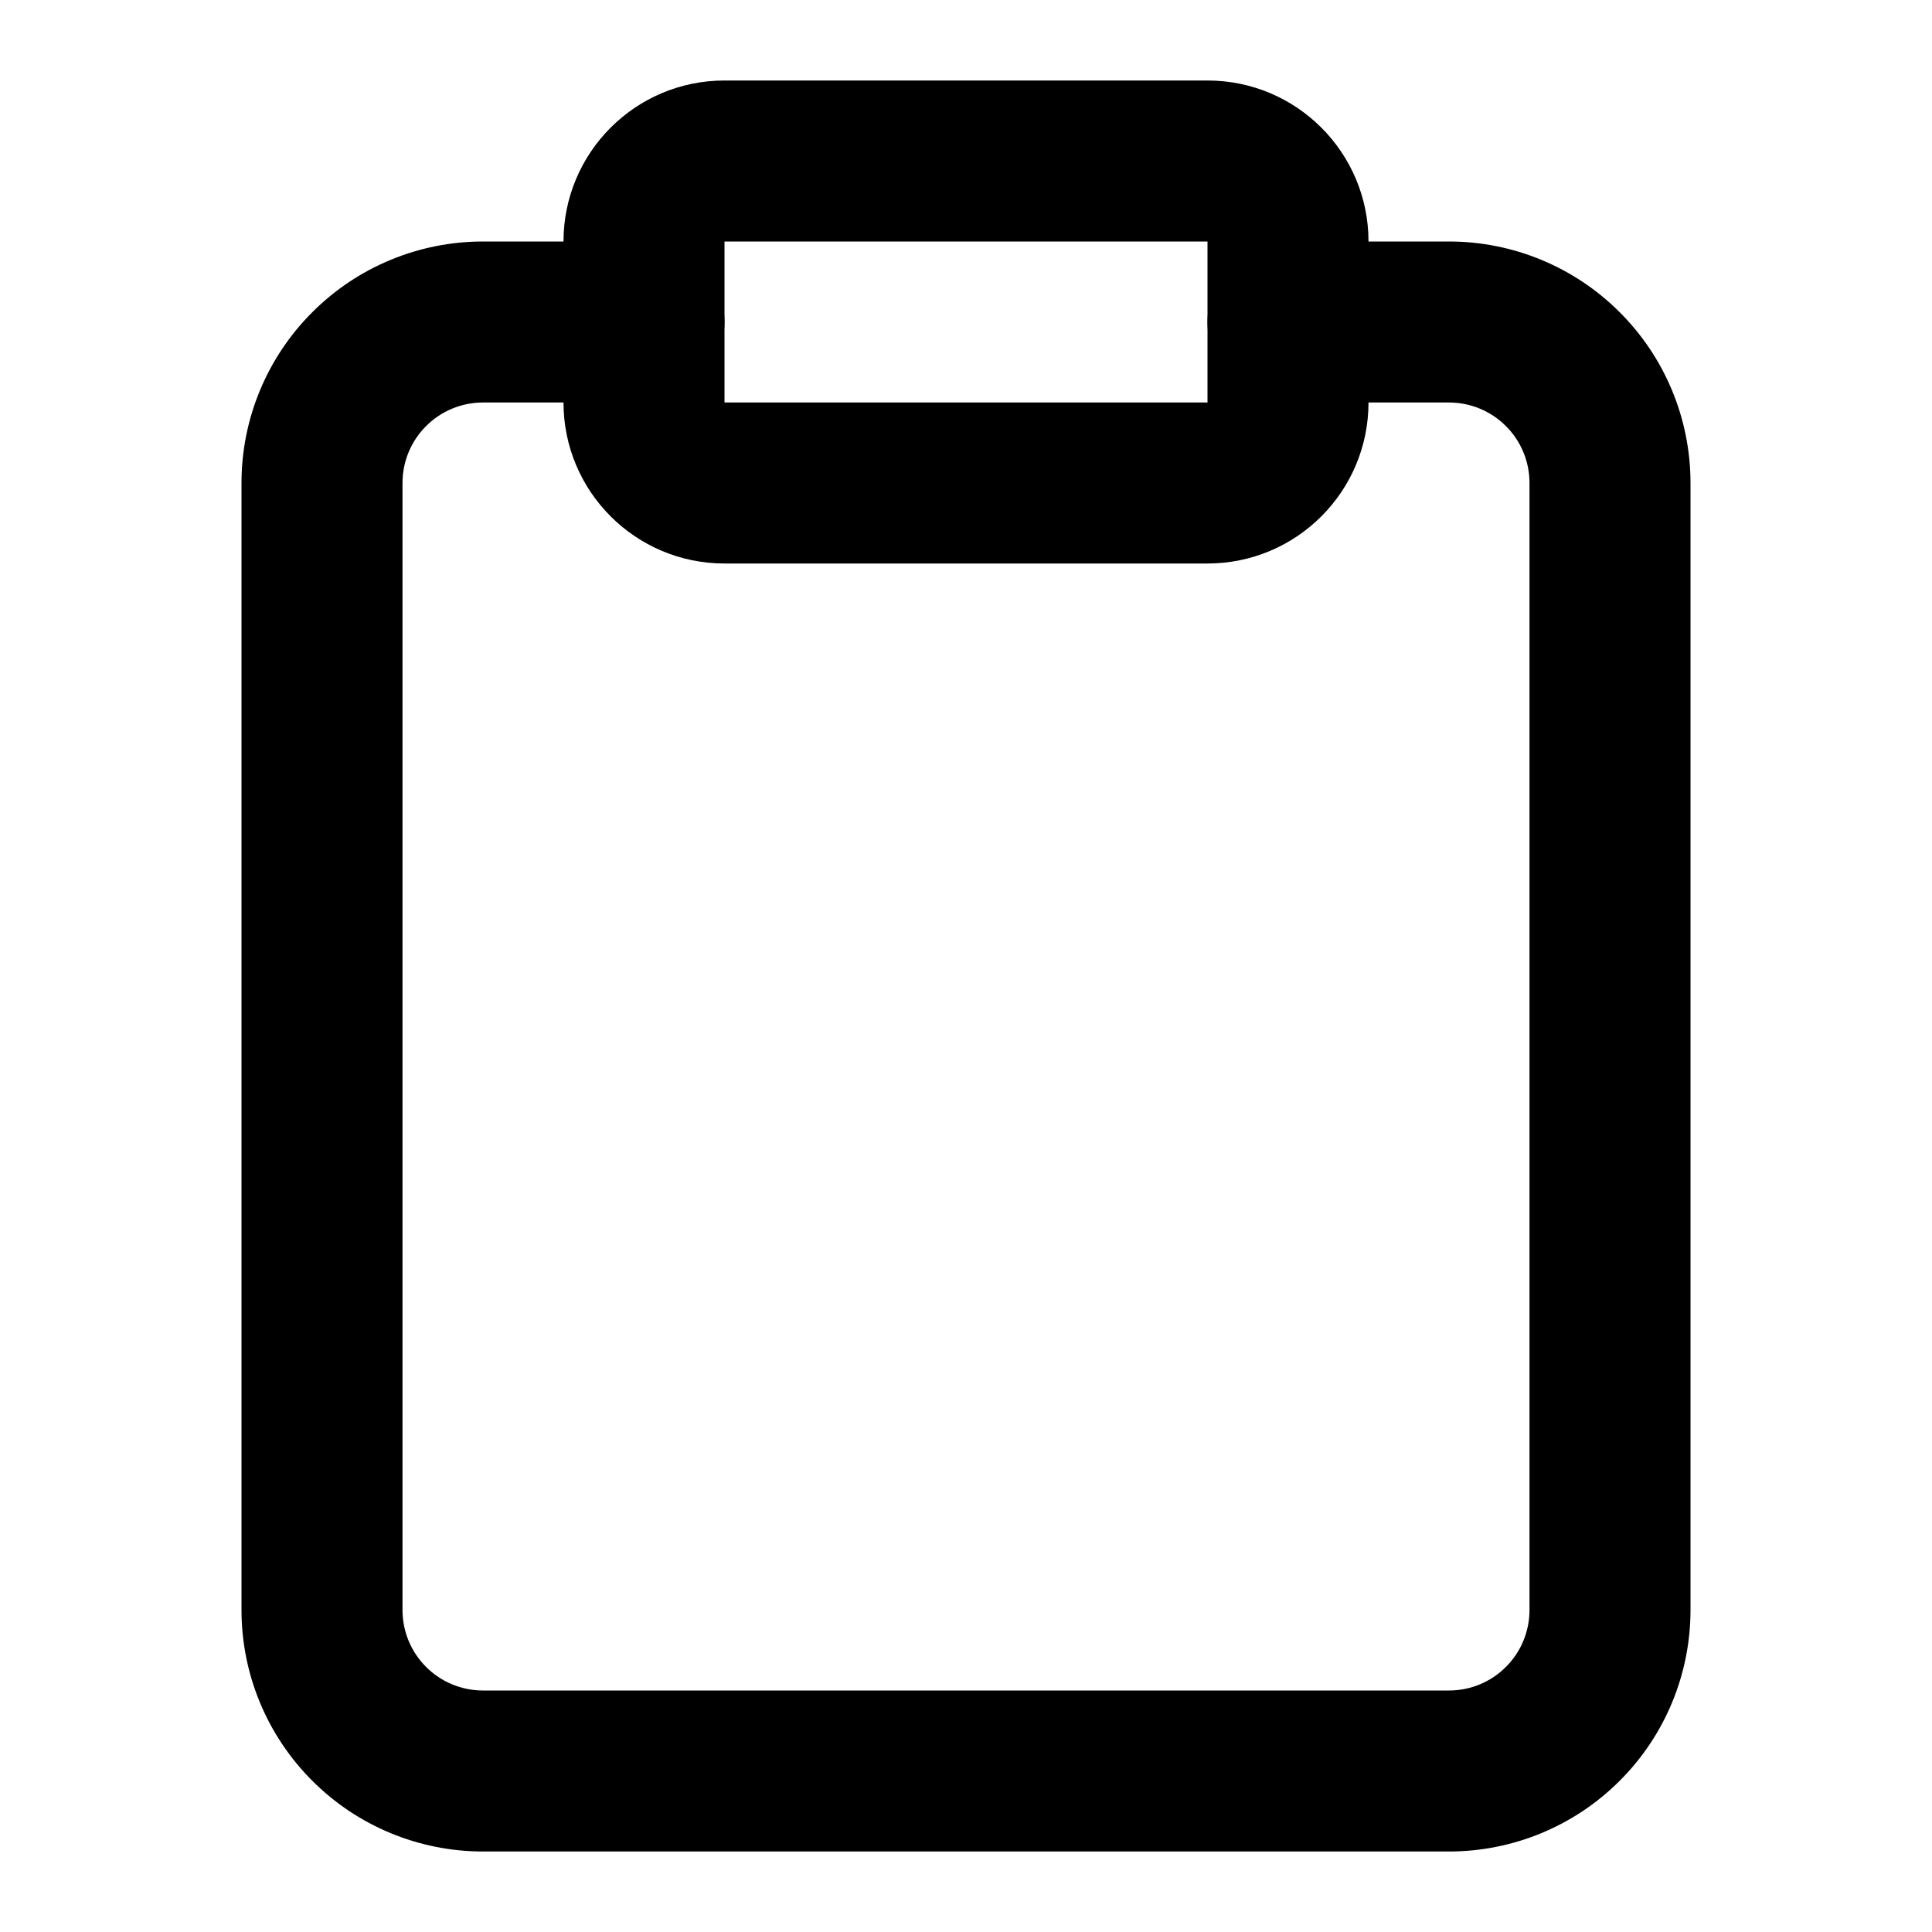
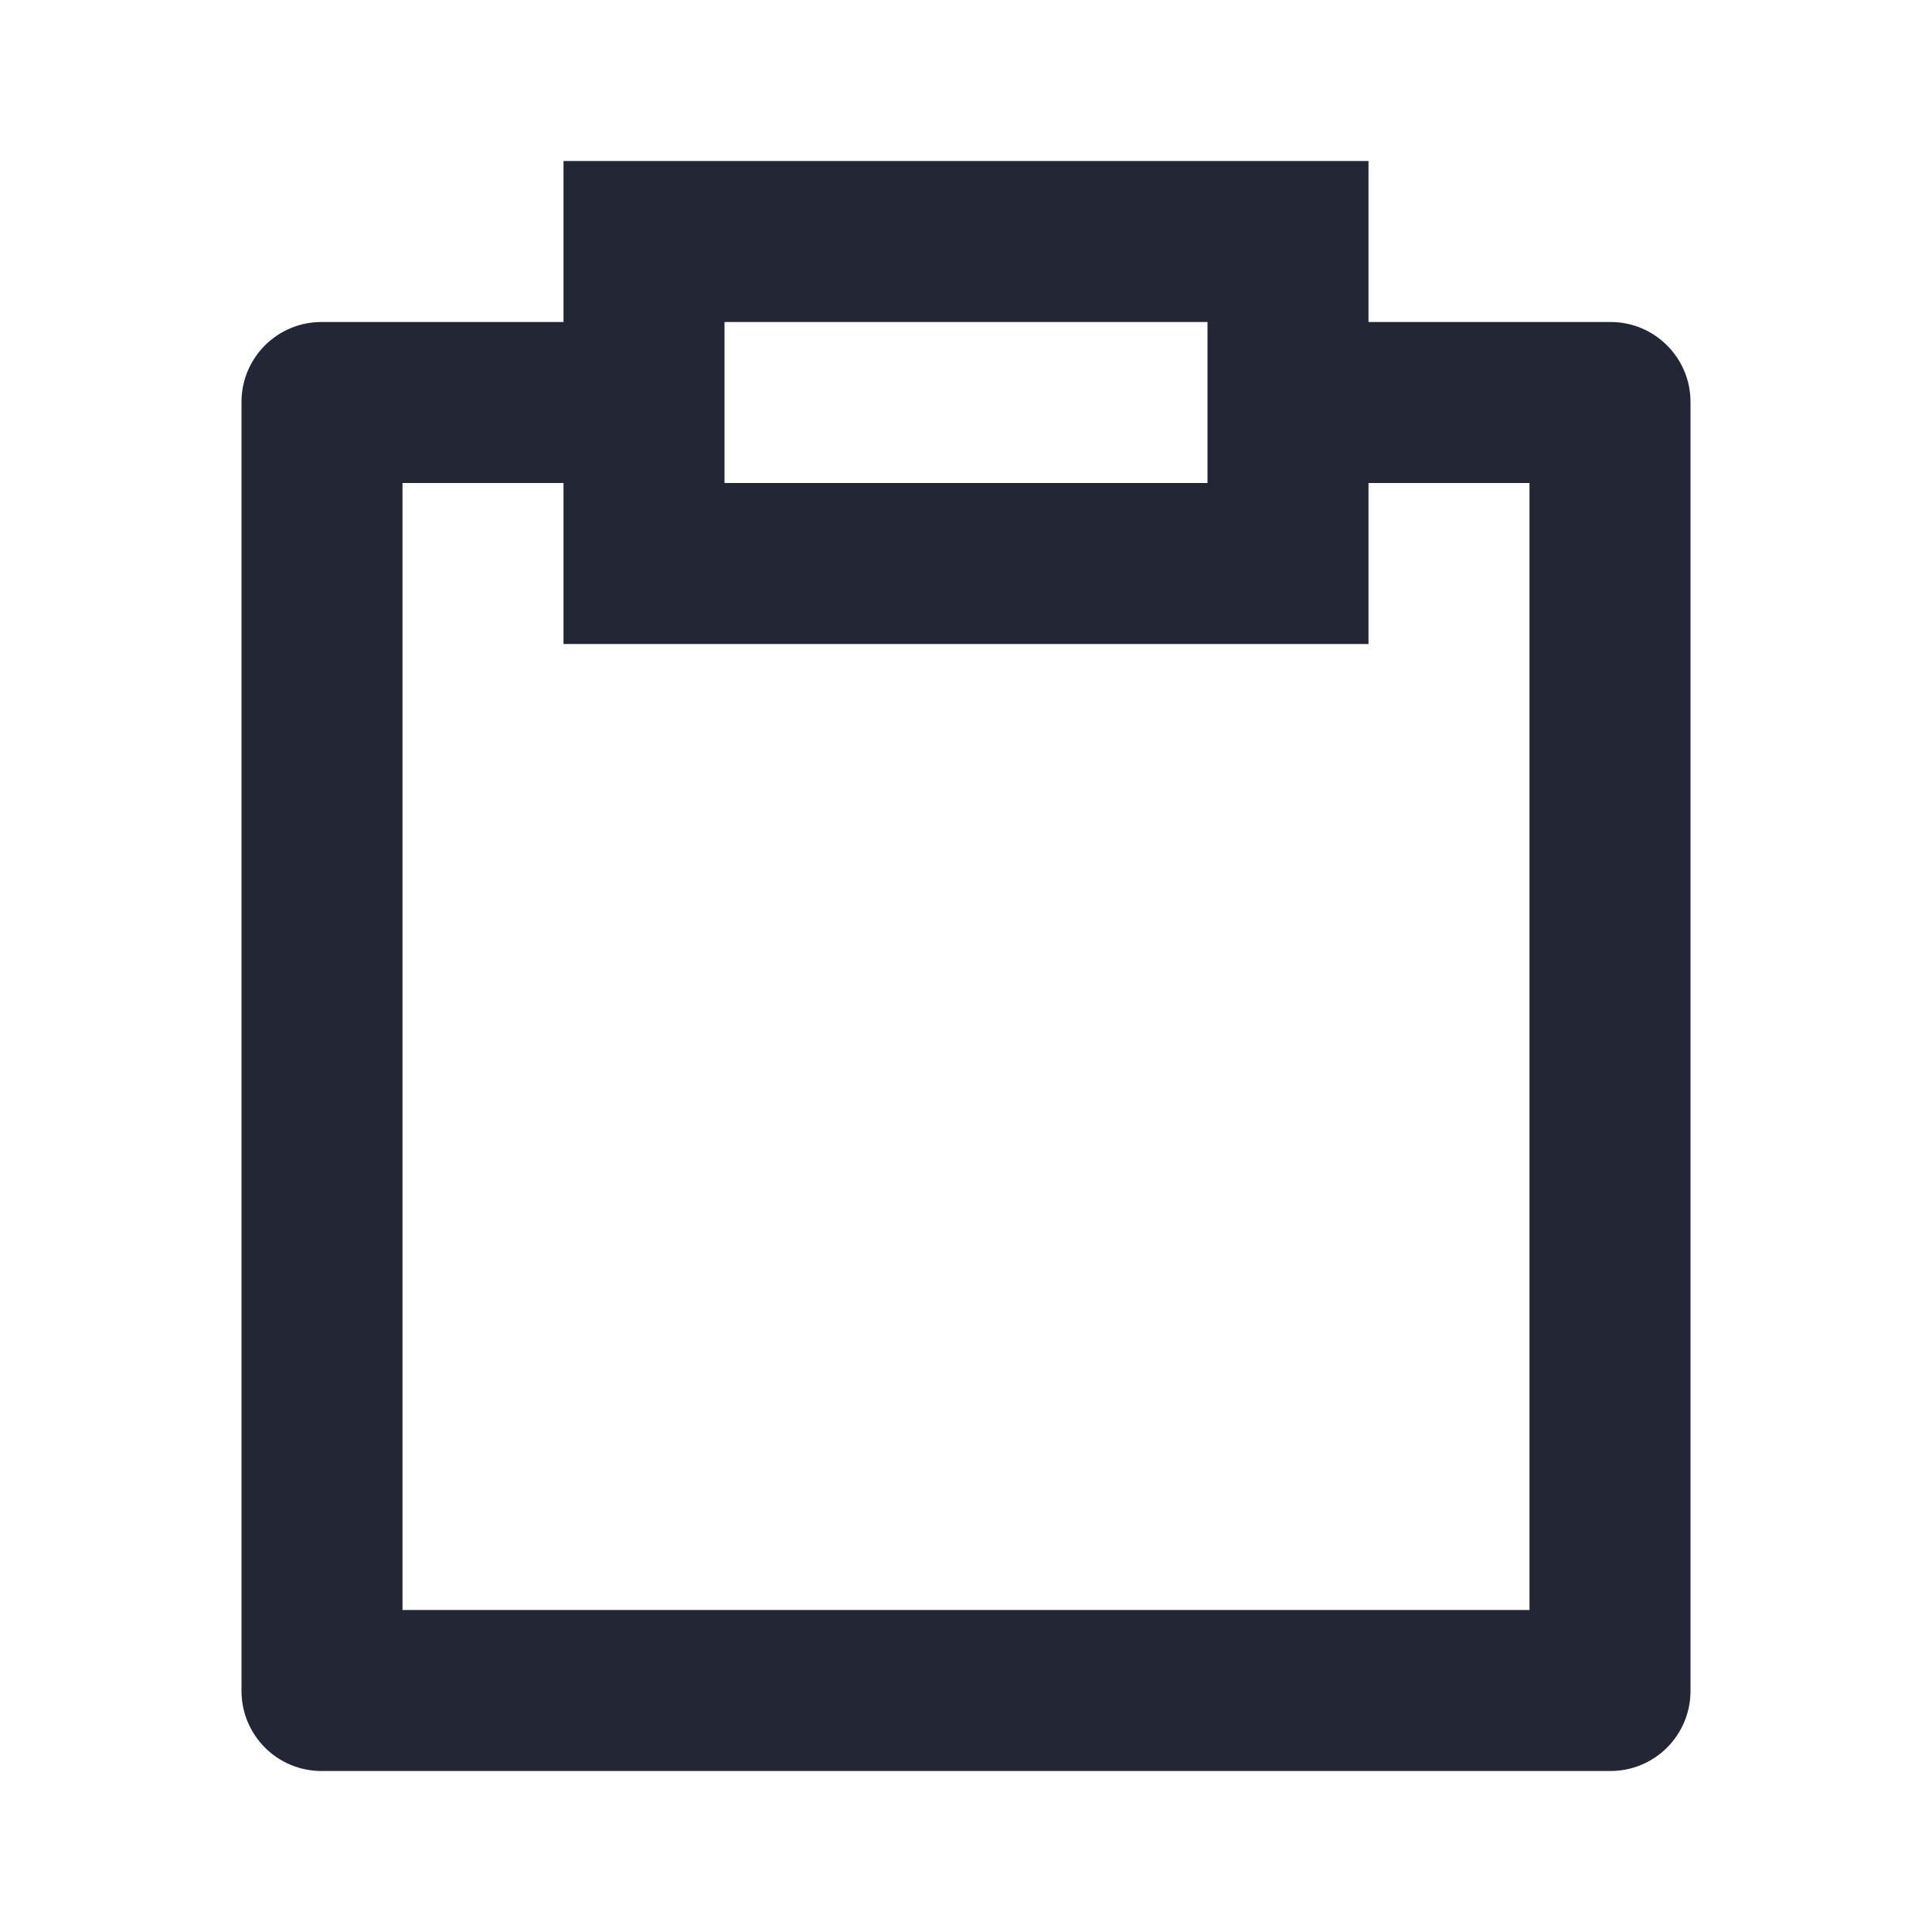
<svg xmlns="http://www.w3.org/2000/svg" width="24" height="24" viewBox="0 0 24 24" fill="none">
-   <path fill-rule="evenodd" clip-rule="evenodd" d="M6 5C5.735 5 5.48 5.105 5.293 5.293C5.105 5.48 5 5.735 5 6V20C5 20.265 5.105 20.52 5.293 20.707C5.48 20.895 5.735 21 6 21H18C18.265 21 18.52 20.895 18.707 20.707C18.895 20.52 19 20.265 19 20V6C19 5.735 18.895 5.48 18.707 5.293C18.52 5.105 18.265 5 18 5H16C15.448 5 15 4.552 15 4C15 3.448 15.448 3 16 3H18C18.796 3 19.559 3.316 20.121 3.879C20.684 4.441 21 5.204 21 6V20C21 20.796 20.684 21.559 20.121 22.121C19.559 22.684 18.796 23 18 23H6C5.204 23 4.441 22.684 3.879 22.121C3.316 21.559 3 20.796 3 20V6C3 5.204 3.316 4.441 3.879 3.879C4.441 3.316 5.204 3 6 3H8C8.552 3 9 3.448 9 4C9 4.552 8.552 5 8 5H6Z" fill="black" />
-   <path fill-rule="evenodd" clip-rule="evenodd" d="M7 3C7 1.895 7.895 1 9 1H15C16.105 1 17 1.895 17 3V5C17 6.105 16.105 7 15 7H9C7.895 7 7 6.105 7 5V3ZM15 3H9V5H15V3Z" fill="black" />
+   <path d="M7 4V2H17V4H20.007C20.555 4 21 4.445 21 4.993V21.007C21 21.27 20.895 21.523 20.709 21.709C20.523 21.895 20.27 22 20.007 22H3.993C3.73 22 3.477 21.895 3.291 21.709C3.105 21.523 3 21.27 3 21.007V4.993C3 4.445 3.445 4 3.993 4H7ZM7 6H5V20H19V6H17V8H7V6ZM9 4V6H15V4H9Z" fill="#232634" />
</svg>
